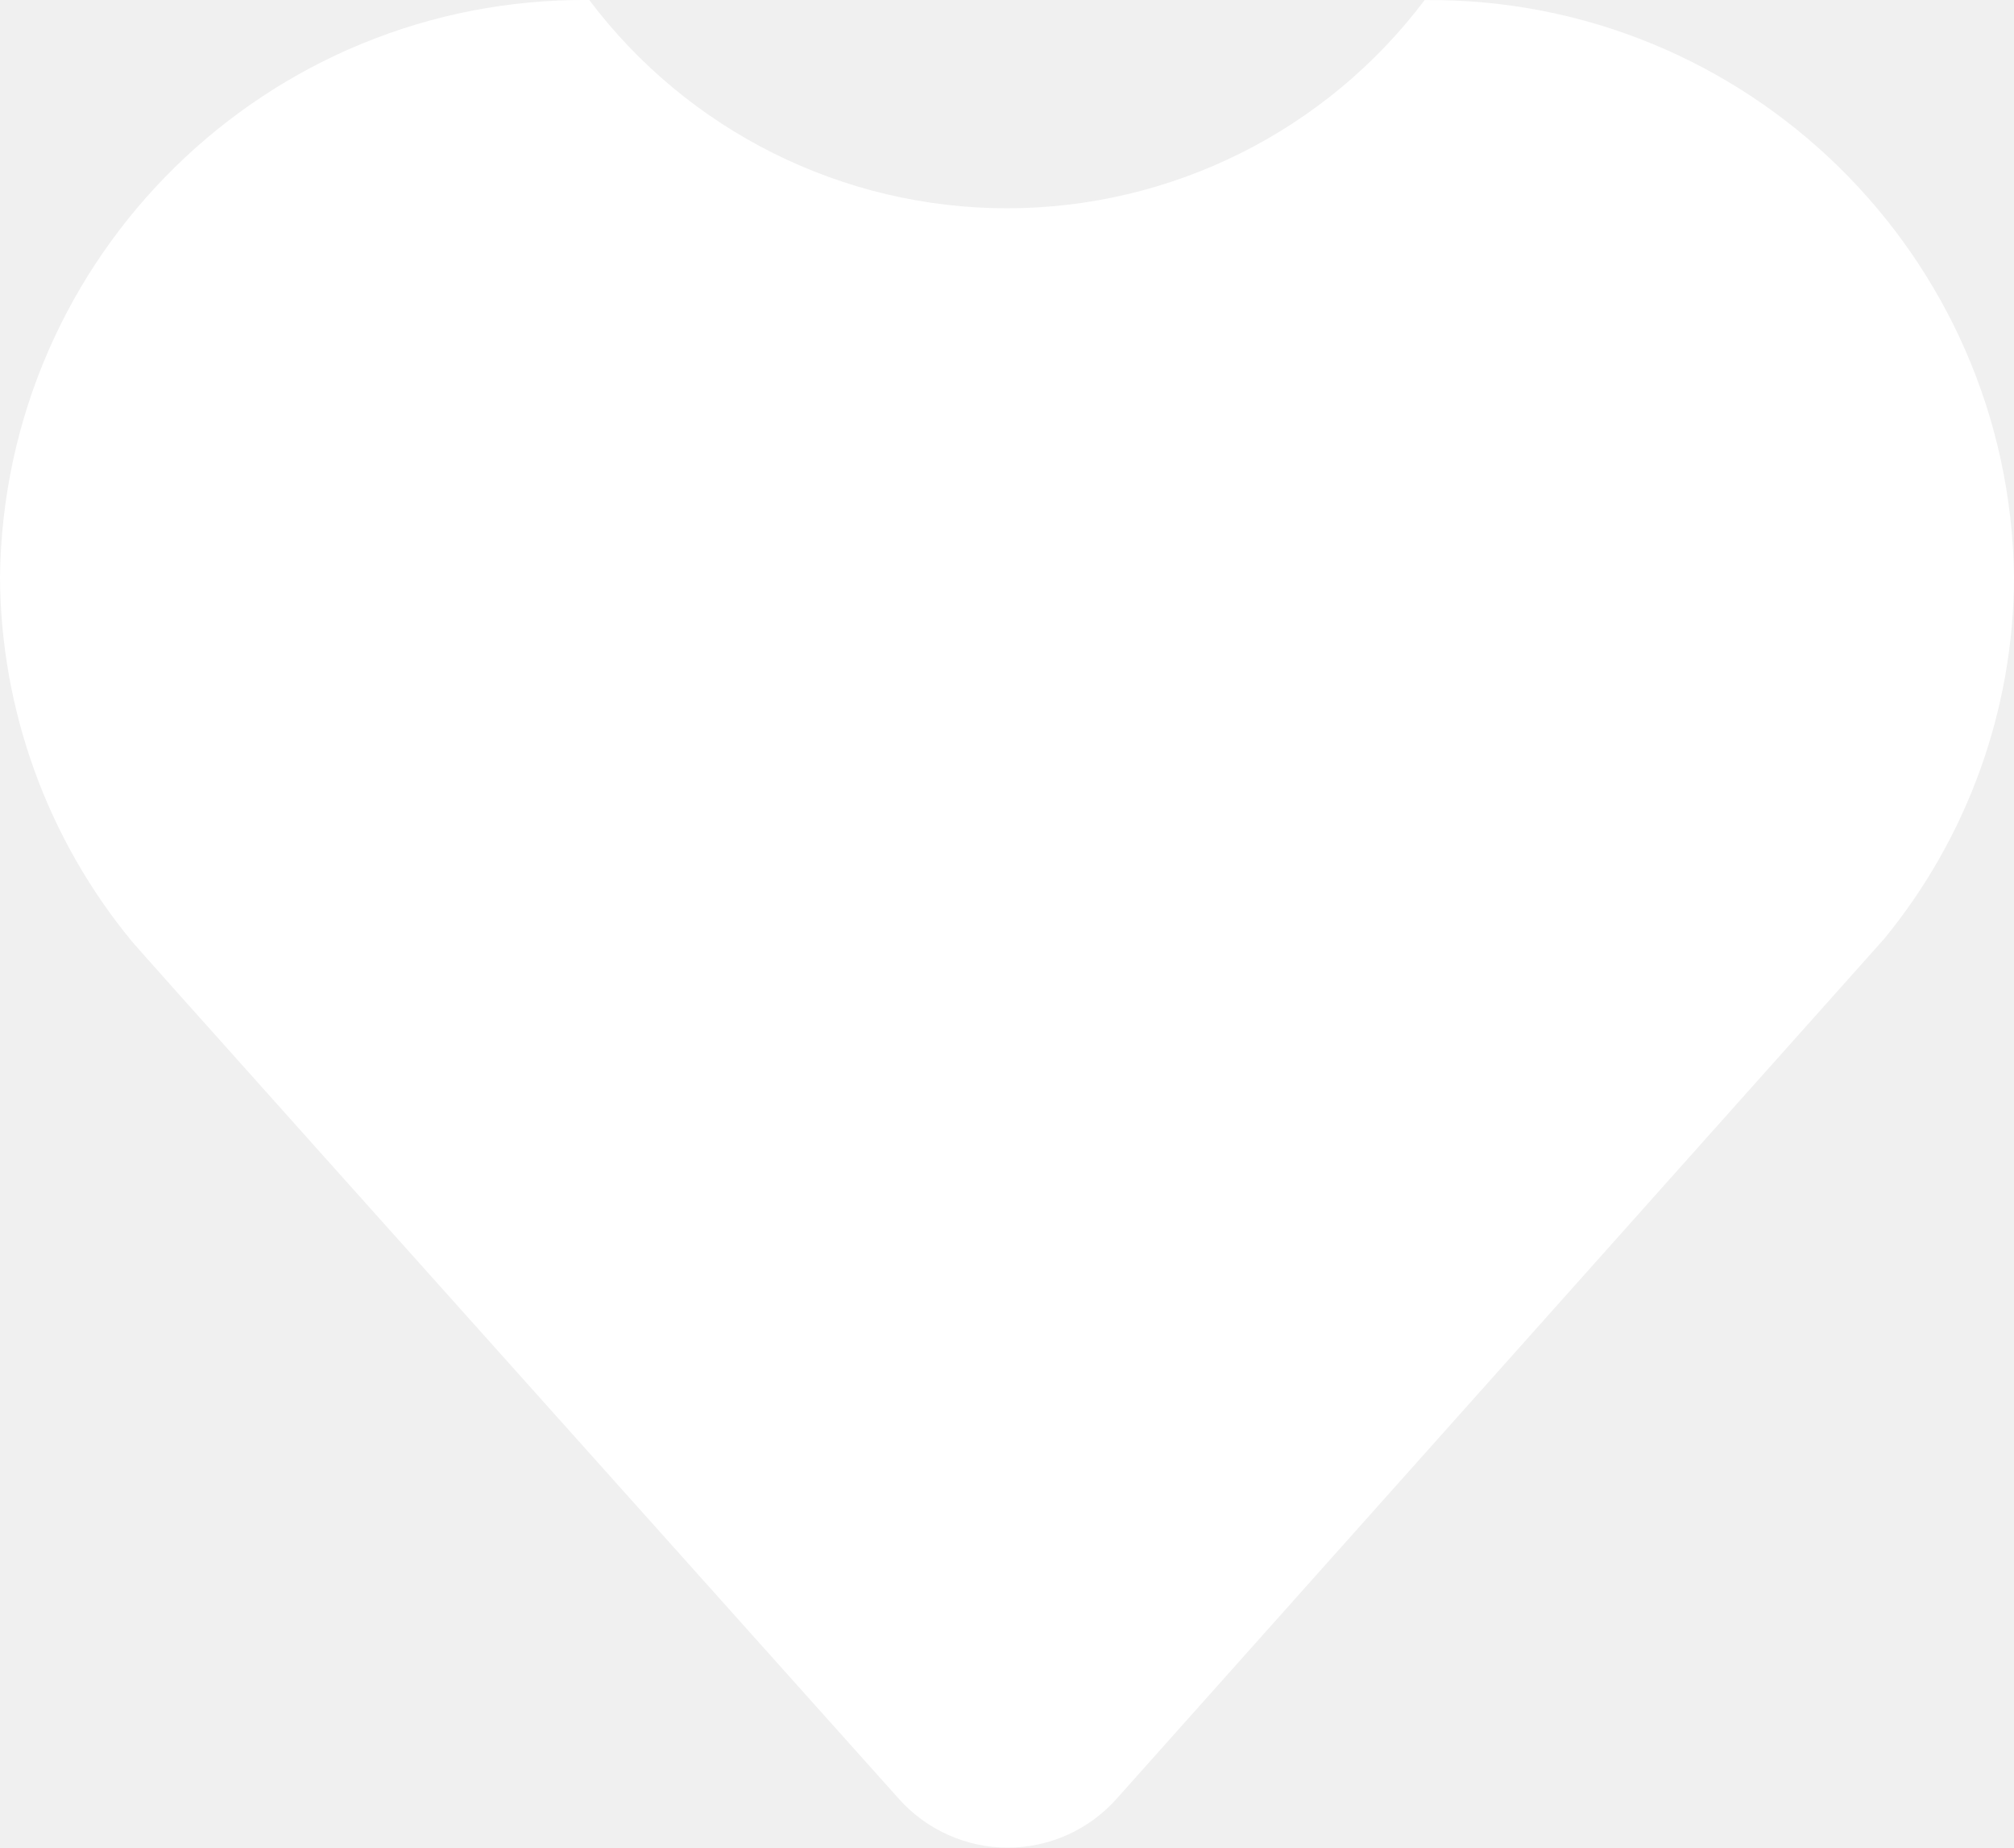
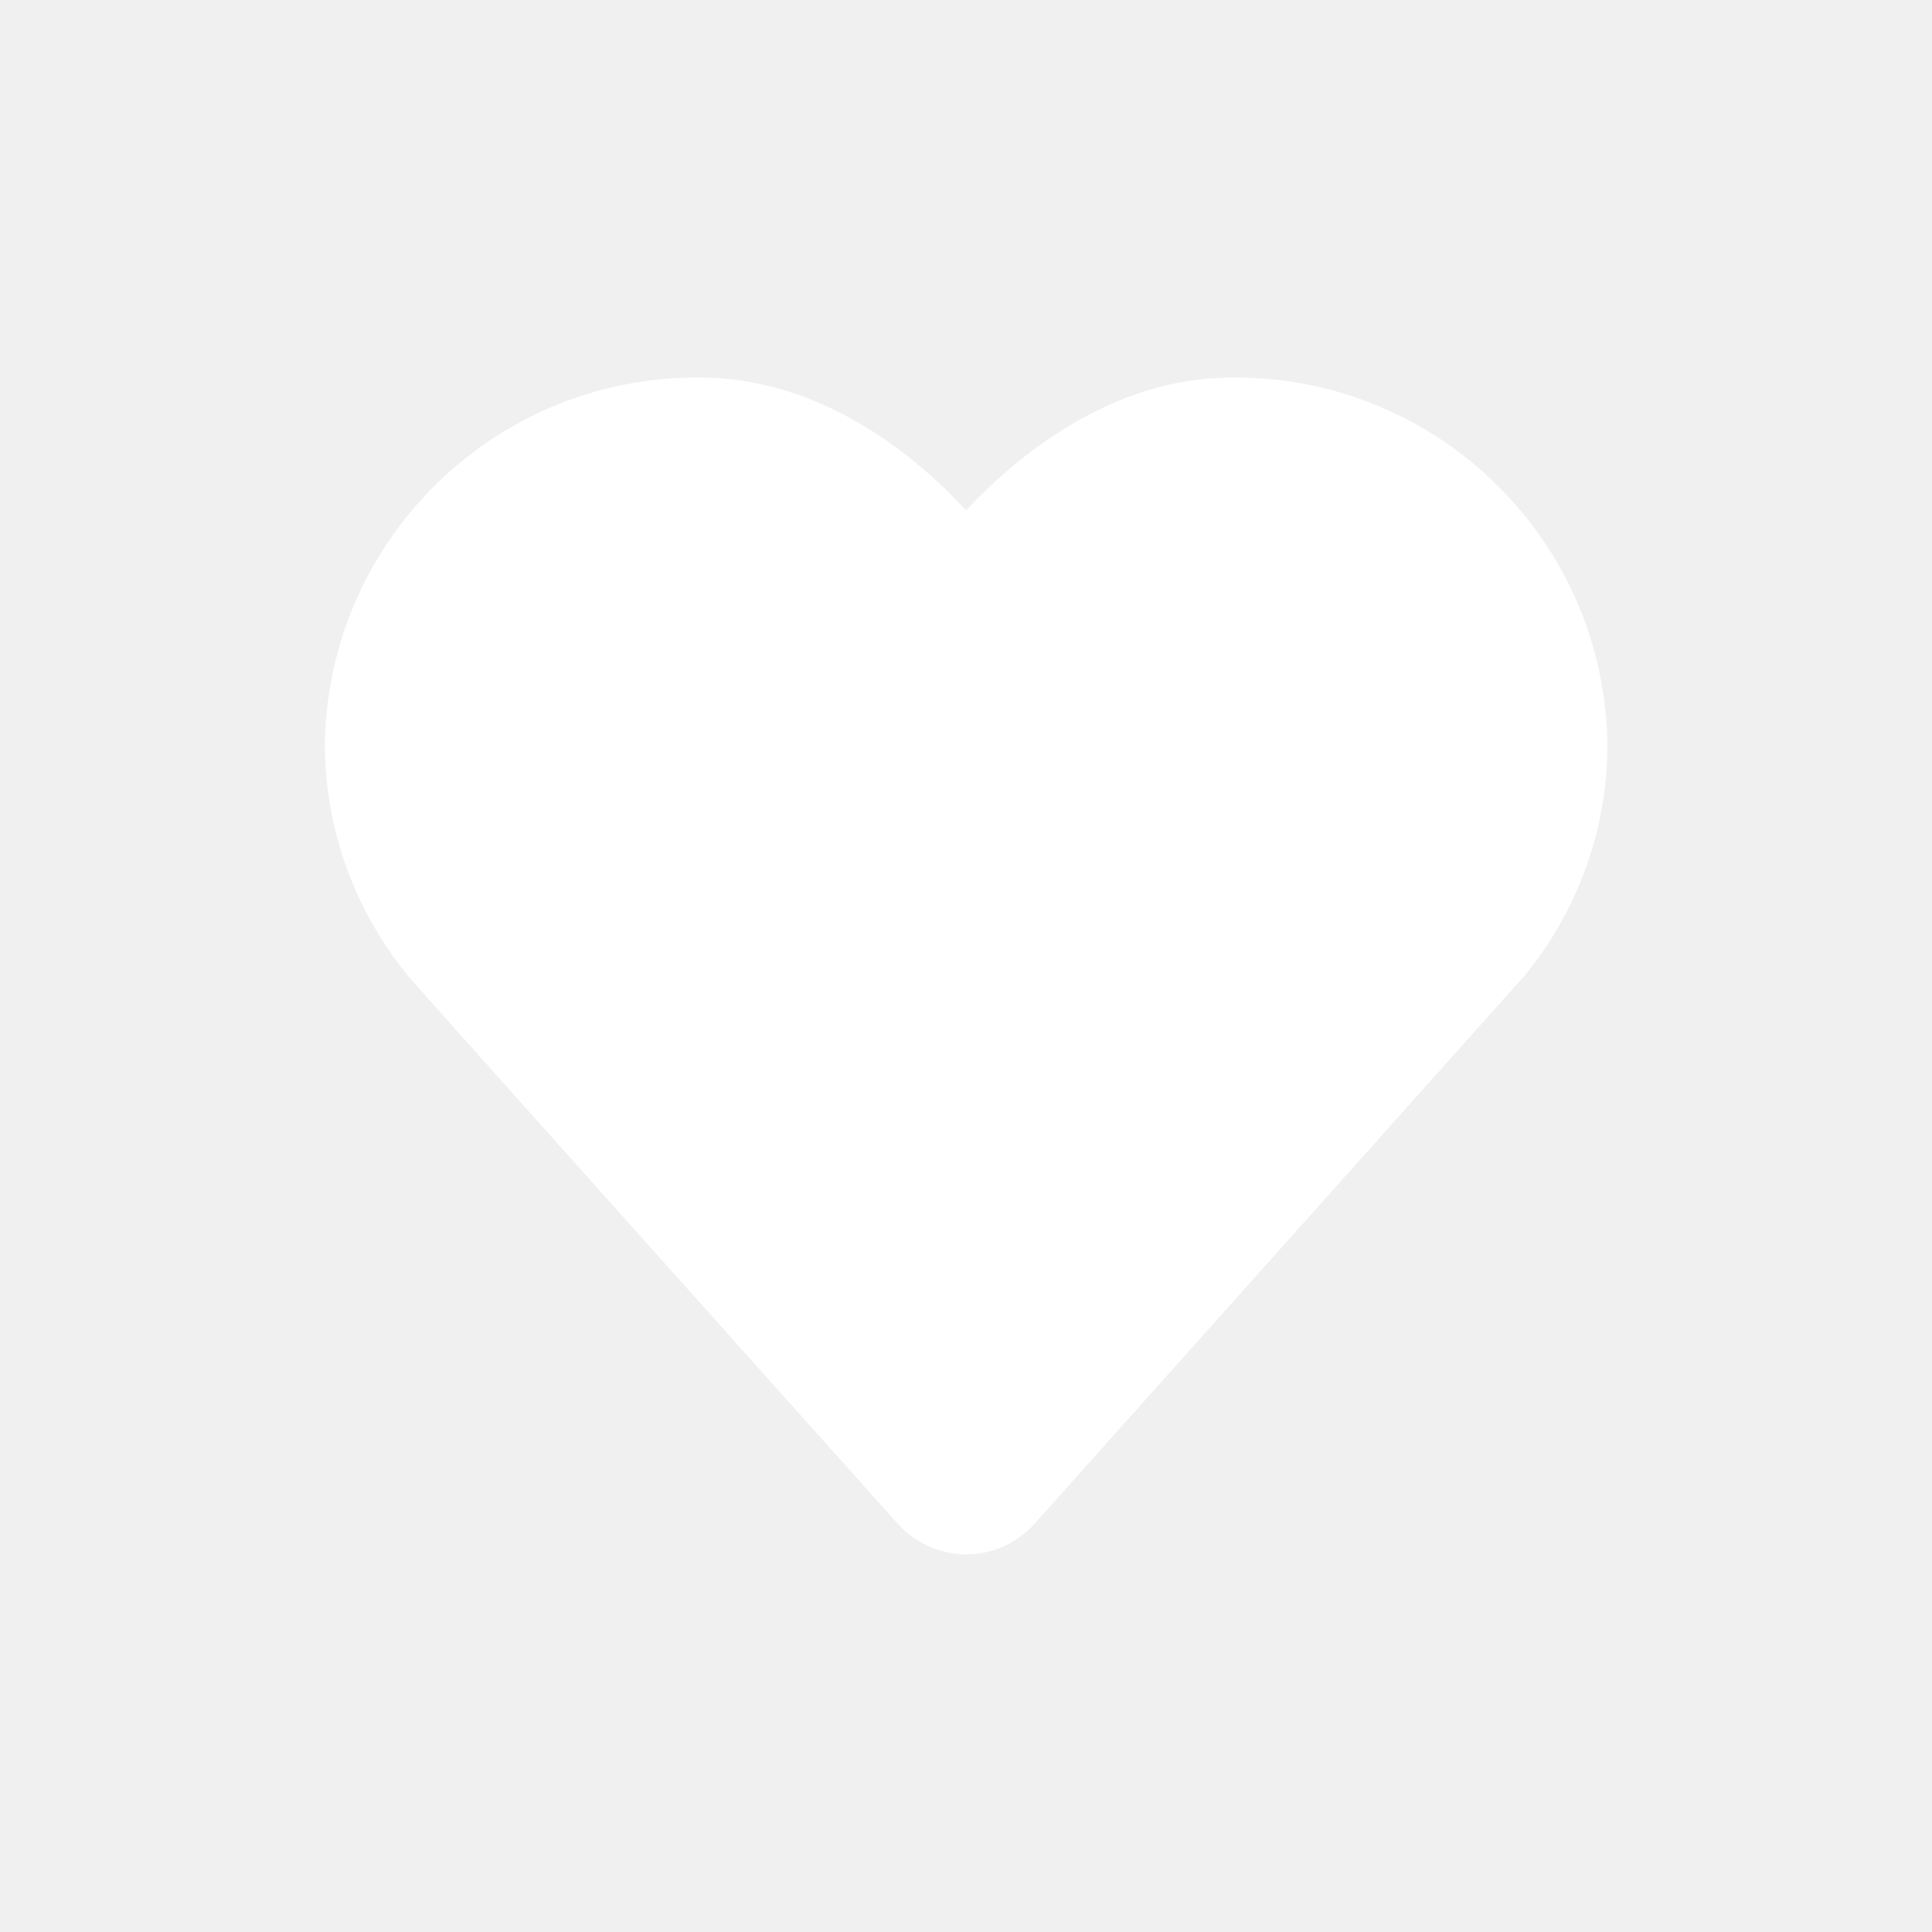
- <svg xmlns="http://www.w3.org/2000/svg" id="Gruppe_1980" data-name="Gruppe 1980" width="30" height="27.527" viewBox="0 0 30 27.527">
+ <svg xmlns="http://www.w3.org/2000/svg" id="Ebene_1" data-name="Ebene 1" viewBox="0 0 70 70">
  <defs>
-     <clipPath id="clip-path">
-       <path id="Pfad_487" data-name="Pfad 487" d="M1692.176,1038.331a7.791,7.791,0,0,1-12.445,0,8.7,8.7,0,0,0-8.777,8.6,8.6,8.6,0,0,0,1.968,5.427c.08.1,3.925,4.395,11.426,12.774a2.176,2.176,0,0,0,1.617.722h0a2.173,2.173,0,0,0,1.618-.724l11.438-12.815a8.522,8.522,0,0,0,1.933-5.383,8.7,8.7,0,0,0-8.778-8.6" transform="translate(-1670.954 -1038.331)" fill="#fff" clip-rule="evenodd" />
-     </clipPath>
-     <clipPath id="clip-path-2">
-       <rect id="Rechteck_103" data-name="Rechteck 103" width="41.291" height="41.291" fill="#fff" />
-     </clipPath>
+     <style>.cls-1{fill:#fff;}</style>
  </defs>
-   <g id="Gruppe_1551" data-name="Gruppe 1551" clip-path="url(#clip-path)">
-     <g id="Gruppe_1550" data-name="Gruppe 1550" transform="translate(-5.161 -6.882)">
-       <g id="Gruppe_1549" data-name="Gruppe 1549" clip-path="url(#clip-path-2)">
-         <rect id="Rechteck_102" data-name="Rechteck 102" width="47.204" height="44.732" transform="translate(-3.441 -1.72)" fill="#fff" />
-       </g>
-     </g>
-   </g>
+   <path class="cls-1" d="M44.64,13.68c-4.38,0-7.8,2.85-9.64,4.81-1.84-2-5.26-4.81-9.64-4.81A13.48,13.48,0,0,0,11.77,27a13.27,13.27,0,0,0,3.05,8.4c.12.15,6.07,6.81,17.69,19.79A3.38,3.38,0,0,0,35,56.32h0a3.33,3.33,0,0,0,2.5-1.13L55.24,35.35a13.21,13.21,0,0,0,3-8.34A13.48,13.48,0,0,0,44.64,13.68Z" />
</svg>
